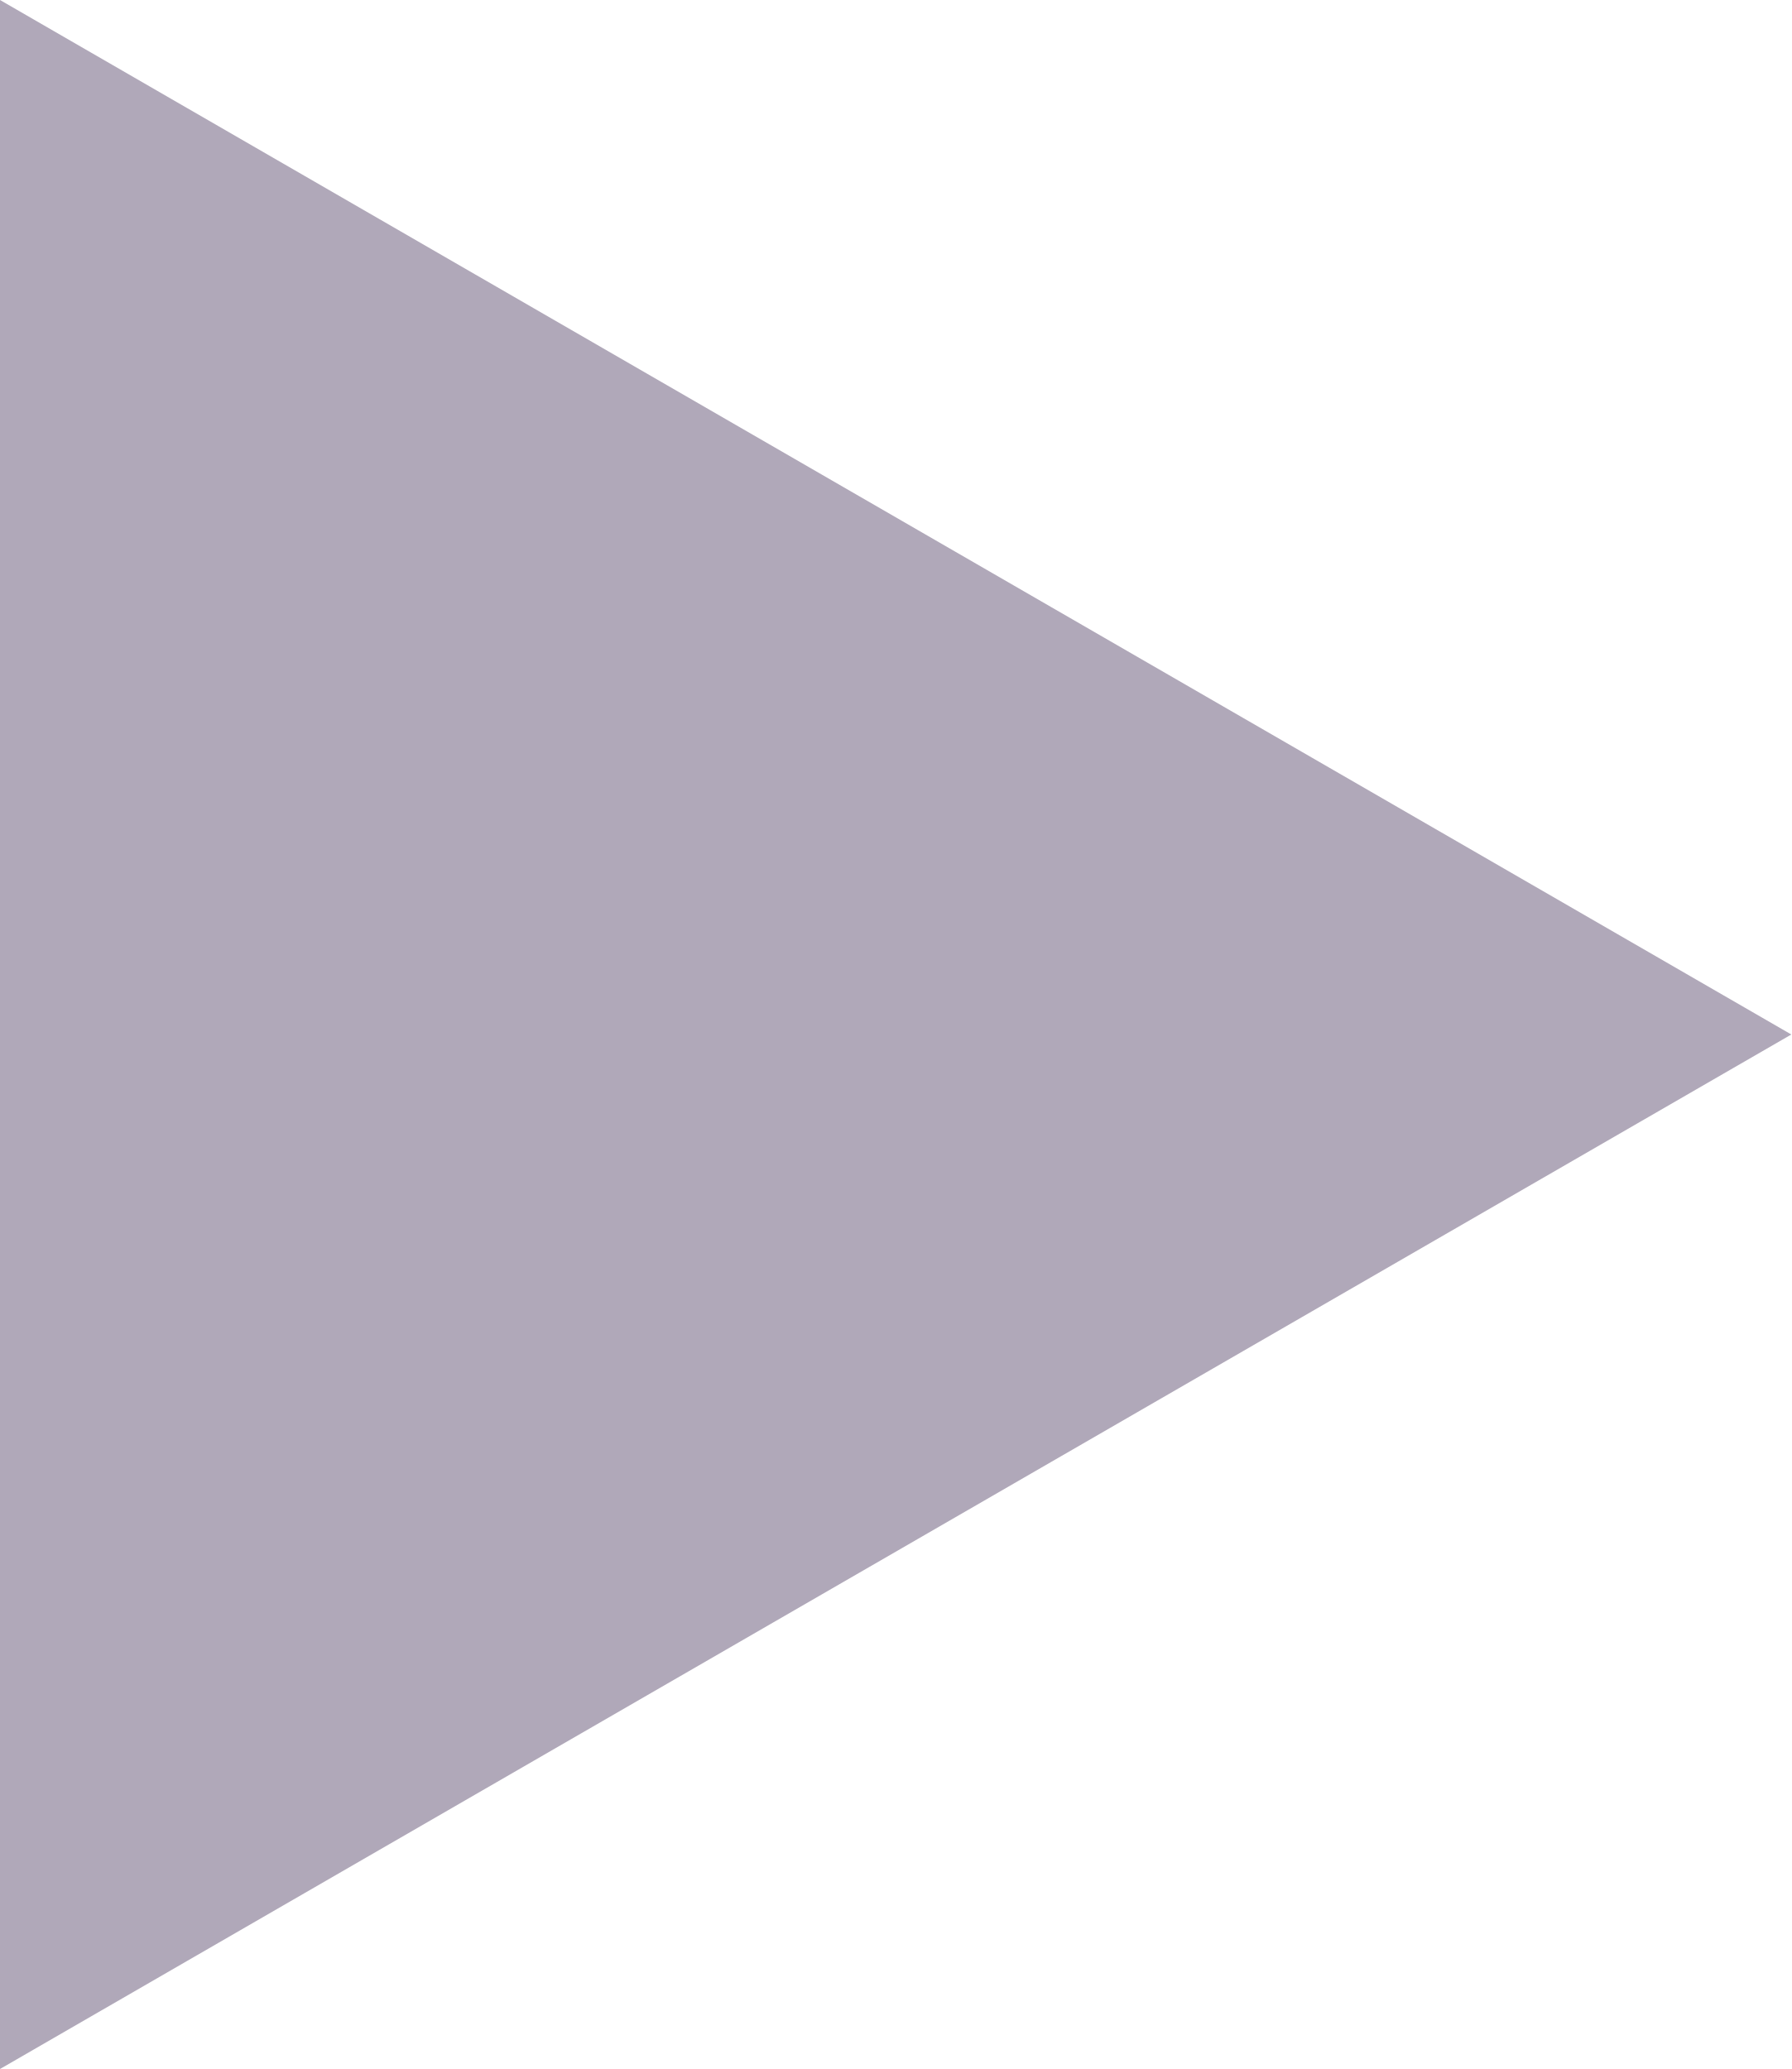
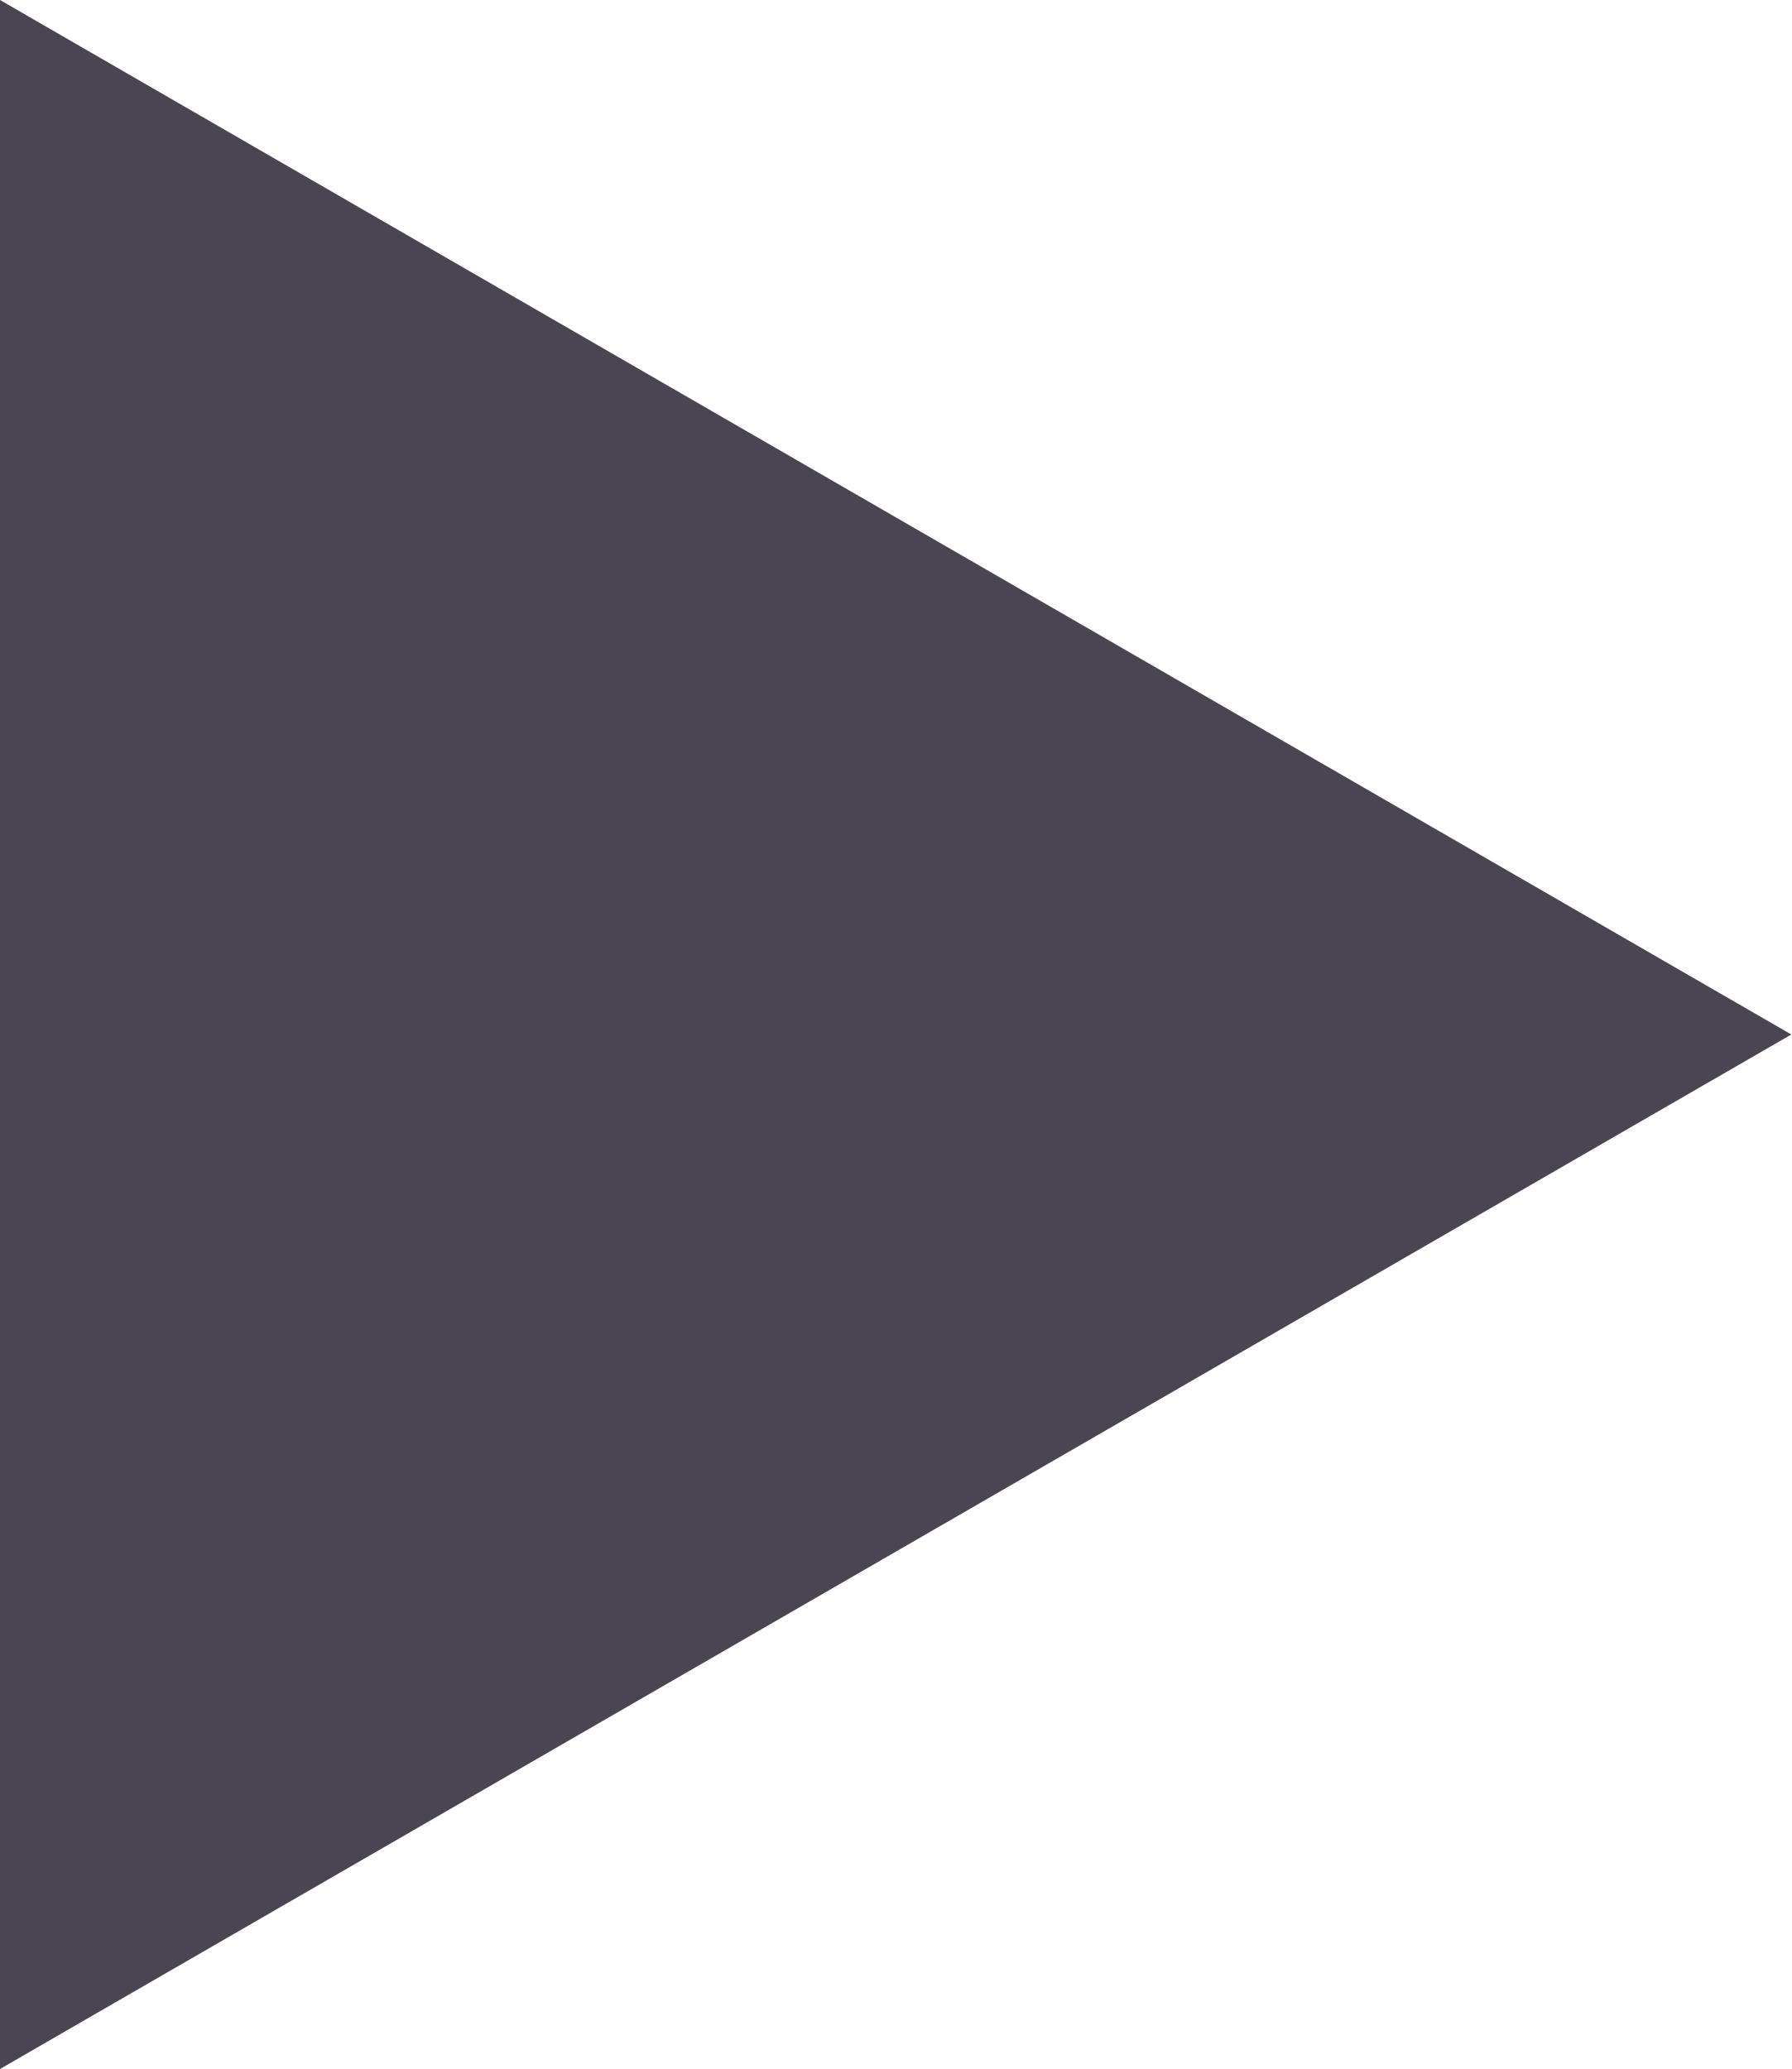
<svg xmlns="http://www.w3.org/2000/svg" version="1.1" id="Layer_1" x="0px" y="0px" viewBox="0 0 43.284 50" xml:space="preserve" width="43.284" height="50">
  <defs id="defs41">
	
	
</defs>
-   <polygon id="polygon4" points="343.938,242.5 181.062,148.425 181.062,336.575 " transform="matrix(0.2657454,0,0,0.2657454,-48.1164,-39.44326)" style="fill:#b0a8b9;fill-opacity:1" />
+   <polygon id="polygon4" points="343.938,242.5 181.062,148.425 181.062,336.575 " transform="matrix(0.2657454,0,0,0.2657454,-48.1164,-39.44326)" style="fill:#4b4453;fill-opacity:1" />
  <g id="g8" transform="matrix(0.2657454,0,0,0.2657454,-48.1164,-39.44326)">
</g>
  <g id="g10" transform="matrix(0.2657454,0,0,0.2657454,-48.1164,-39.44326)">
</g>
  <g id="g12" transform="matrix(0.2657454,0,0,0.2657454,-48.1164,-39.44326)">
</g>
  <g id="g14" transform="matrix(0.2657454,0,0,0.2657454,-48.1164,-39.44326)">
</g>
  <g id="g16" transform="matrix(0.2657454,0,0,0.2657454,-48.1164,-39.44326)">
</g>
  <g id="g18" transform="matrix(0.2657454,0,0,0.2657454,-48.1164,-39.44326)">
</g>
  <g id="g20" transform="matrix(0.2657454,0,0,0.2657454,-48.1164,-39.44326)">
</g>
  <g id="g22" transform="matrix(0.2657454,0,0,0.2657454,-48.1164,-39.44326)">
</g>
  <g id="g24" transform="matrix(0.2657454,0,0,0.2657454,-48.1164,-39.44326)">
</g>
  <g id="g26" transform="matrix(0.2657454,0,0,0.2657454,-48.1164,-39.44326)">
</g>
  <g id="g28" transform="matrix(0.2657454,0,0,0.2657454,-48.1164,-39.44326)">
</g>
  <g id="g30" transform="matrix(0.2657454,0,0,0.2657454,-48.1164,-39.44326)">
</g>
  <g id="g32" transform="matrix(0.2657454,0,0,0.2657454,-48.1164,-39.44326)">
</g>
  <g id="g34" transform="matrix(0.2657454,0,0,0.2657454,-48.1164,-39.44326)">
</g>
  <g id="g36" transform="matrix(0.2657454,0,0,0.2657454,-48.1164,-39.44326)">
</g>
</svg>
